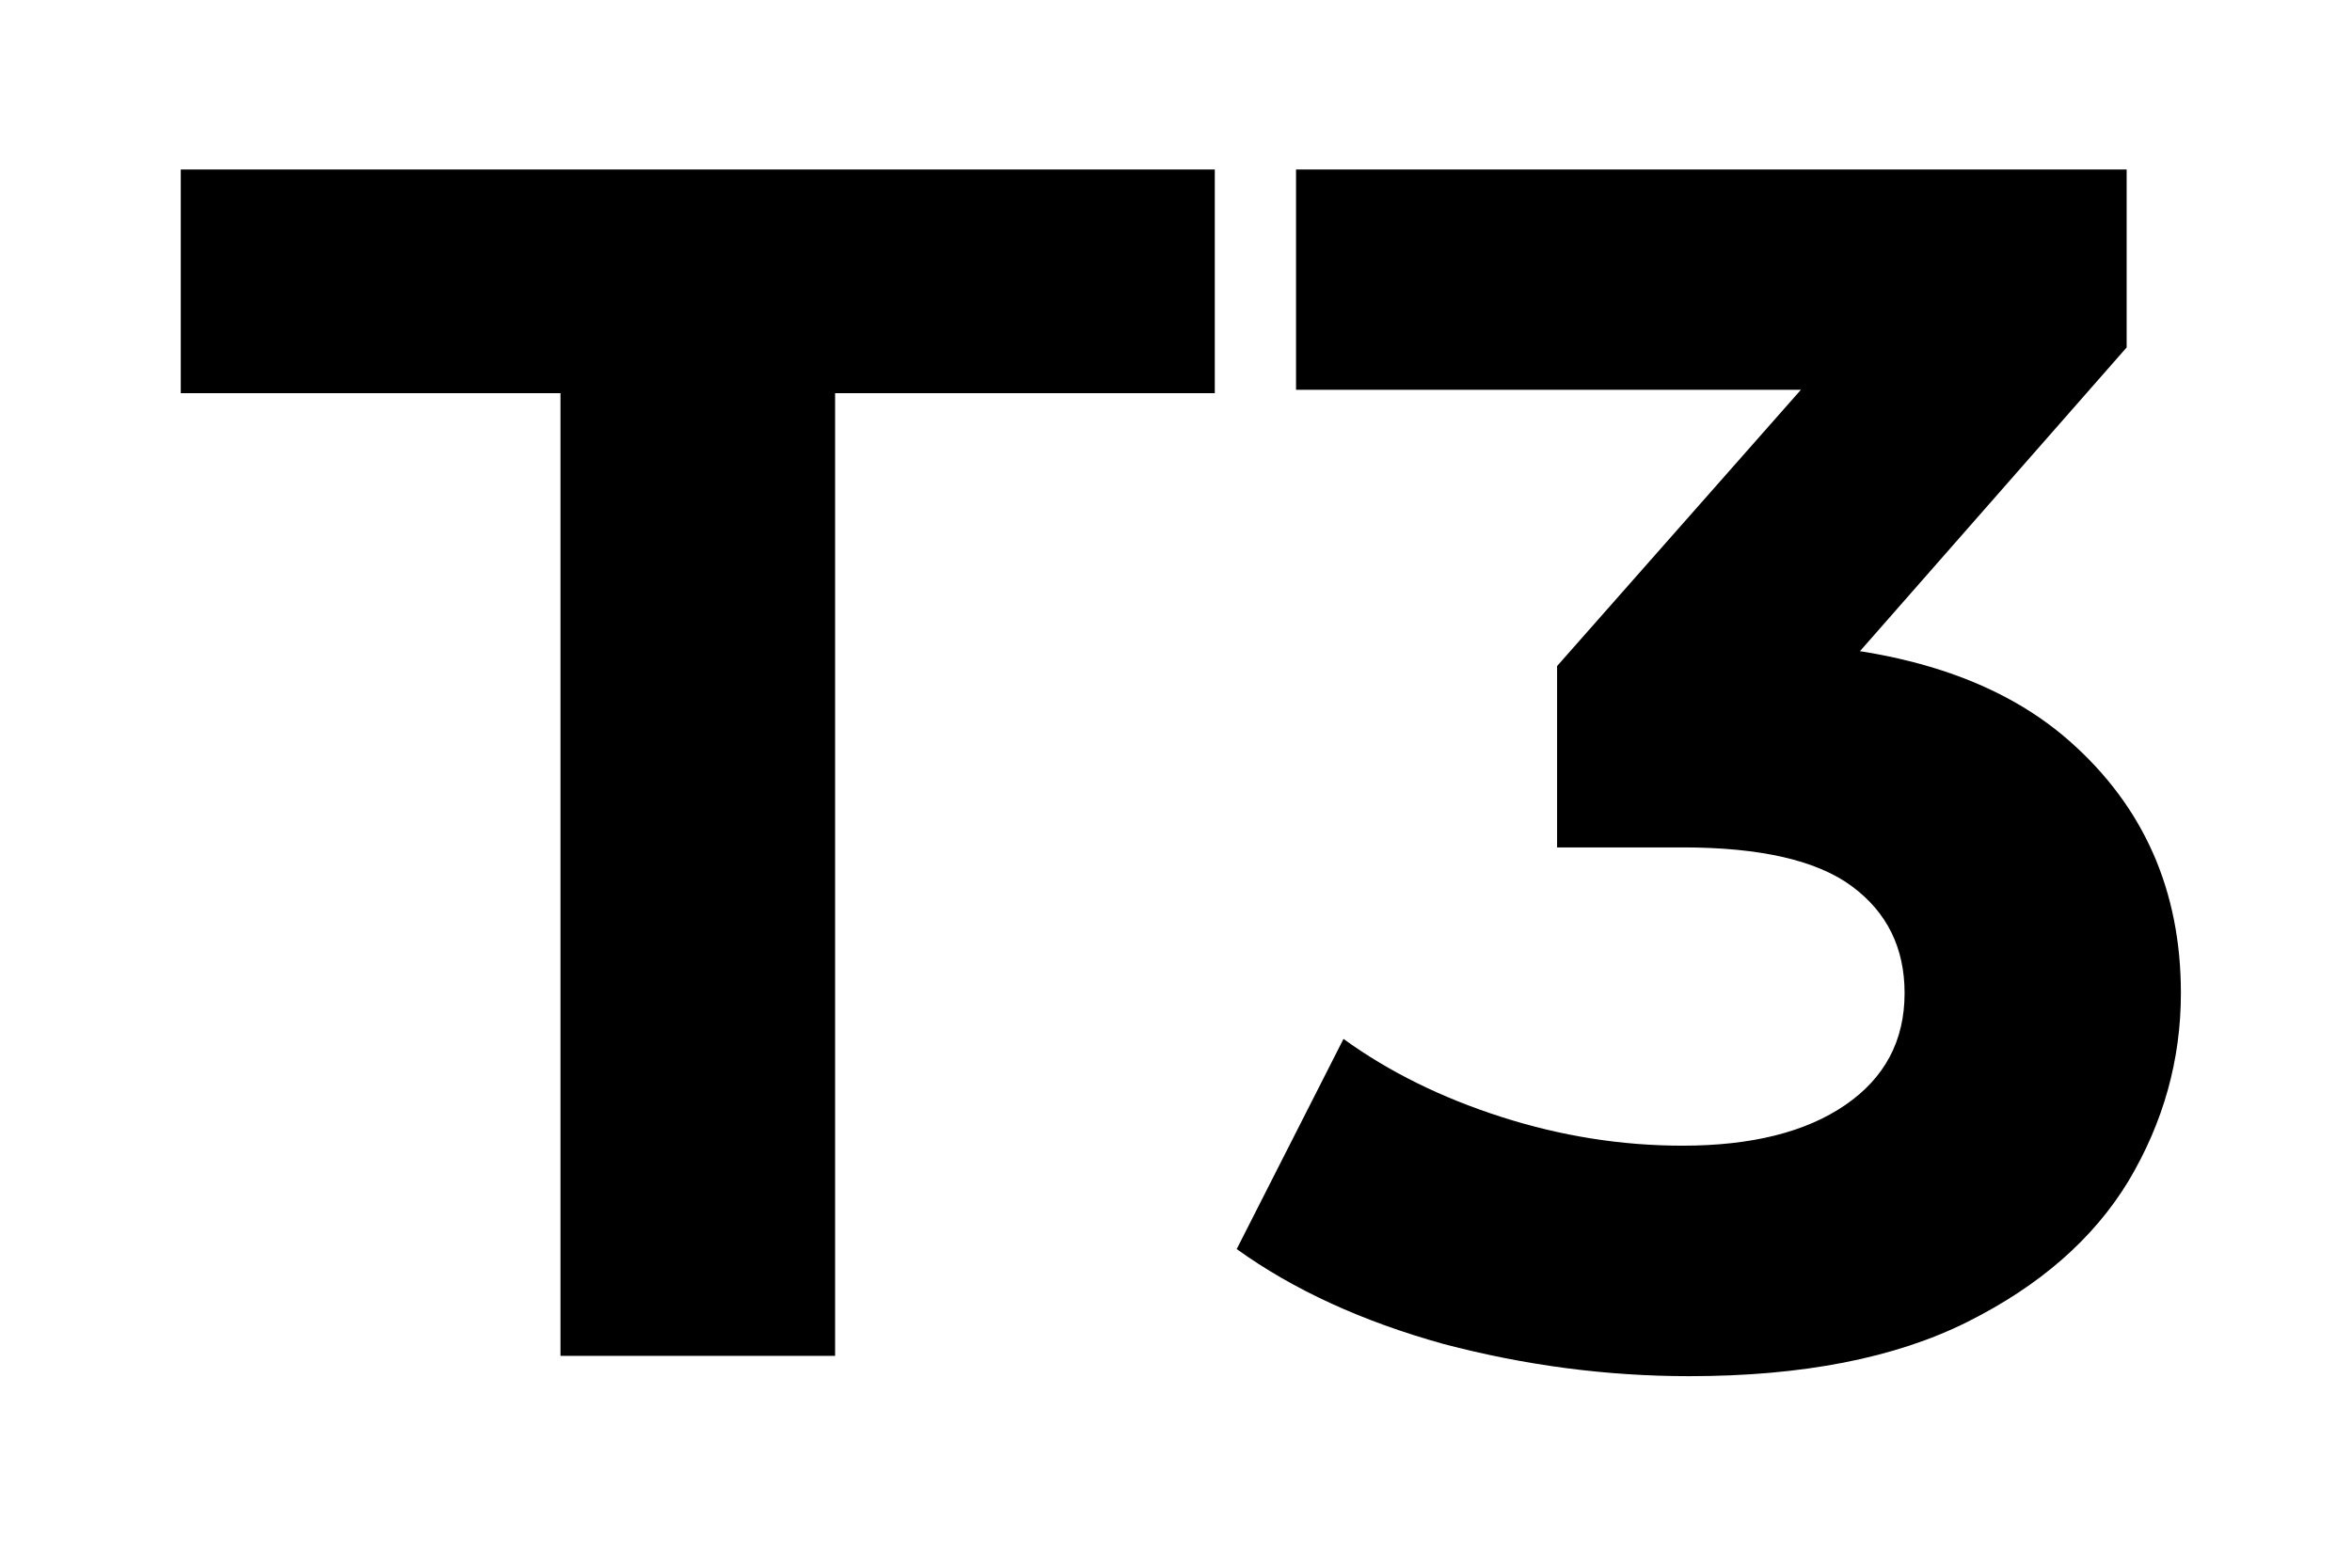
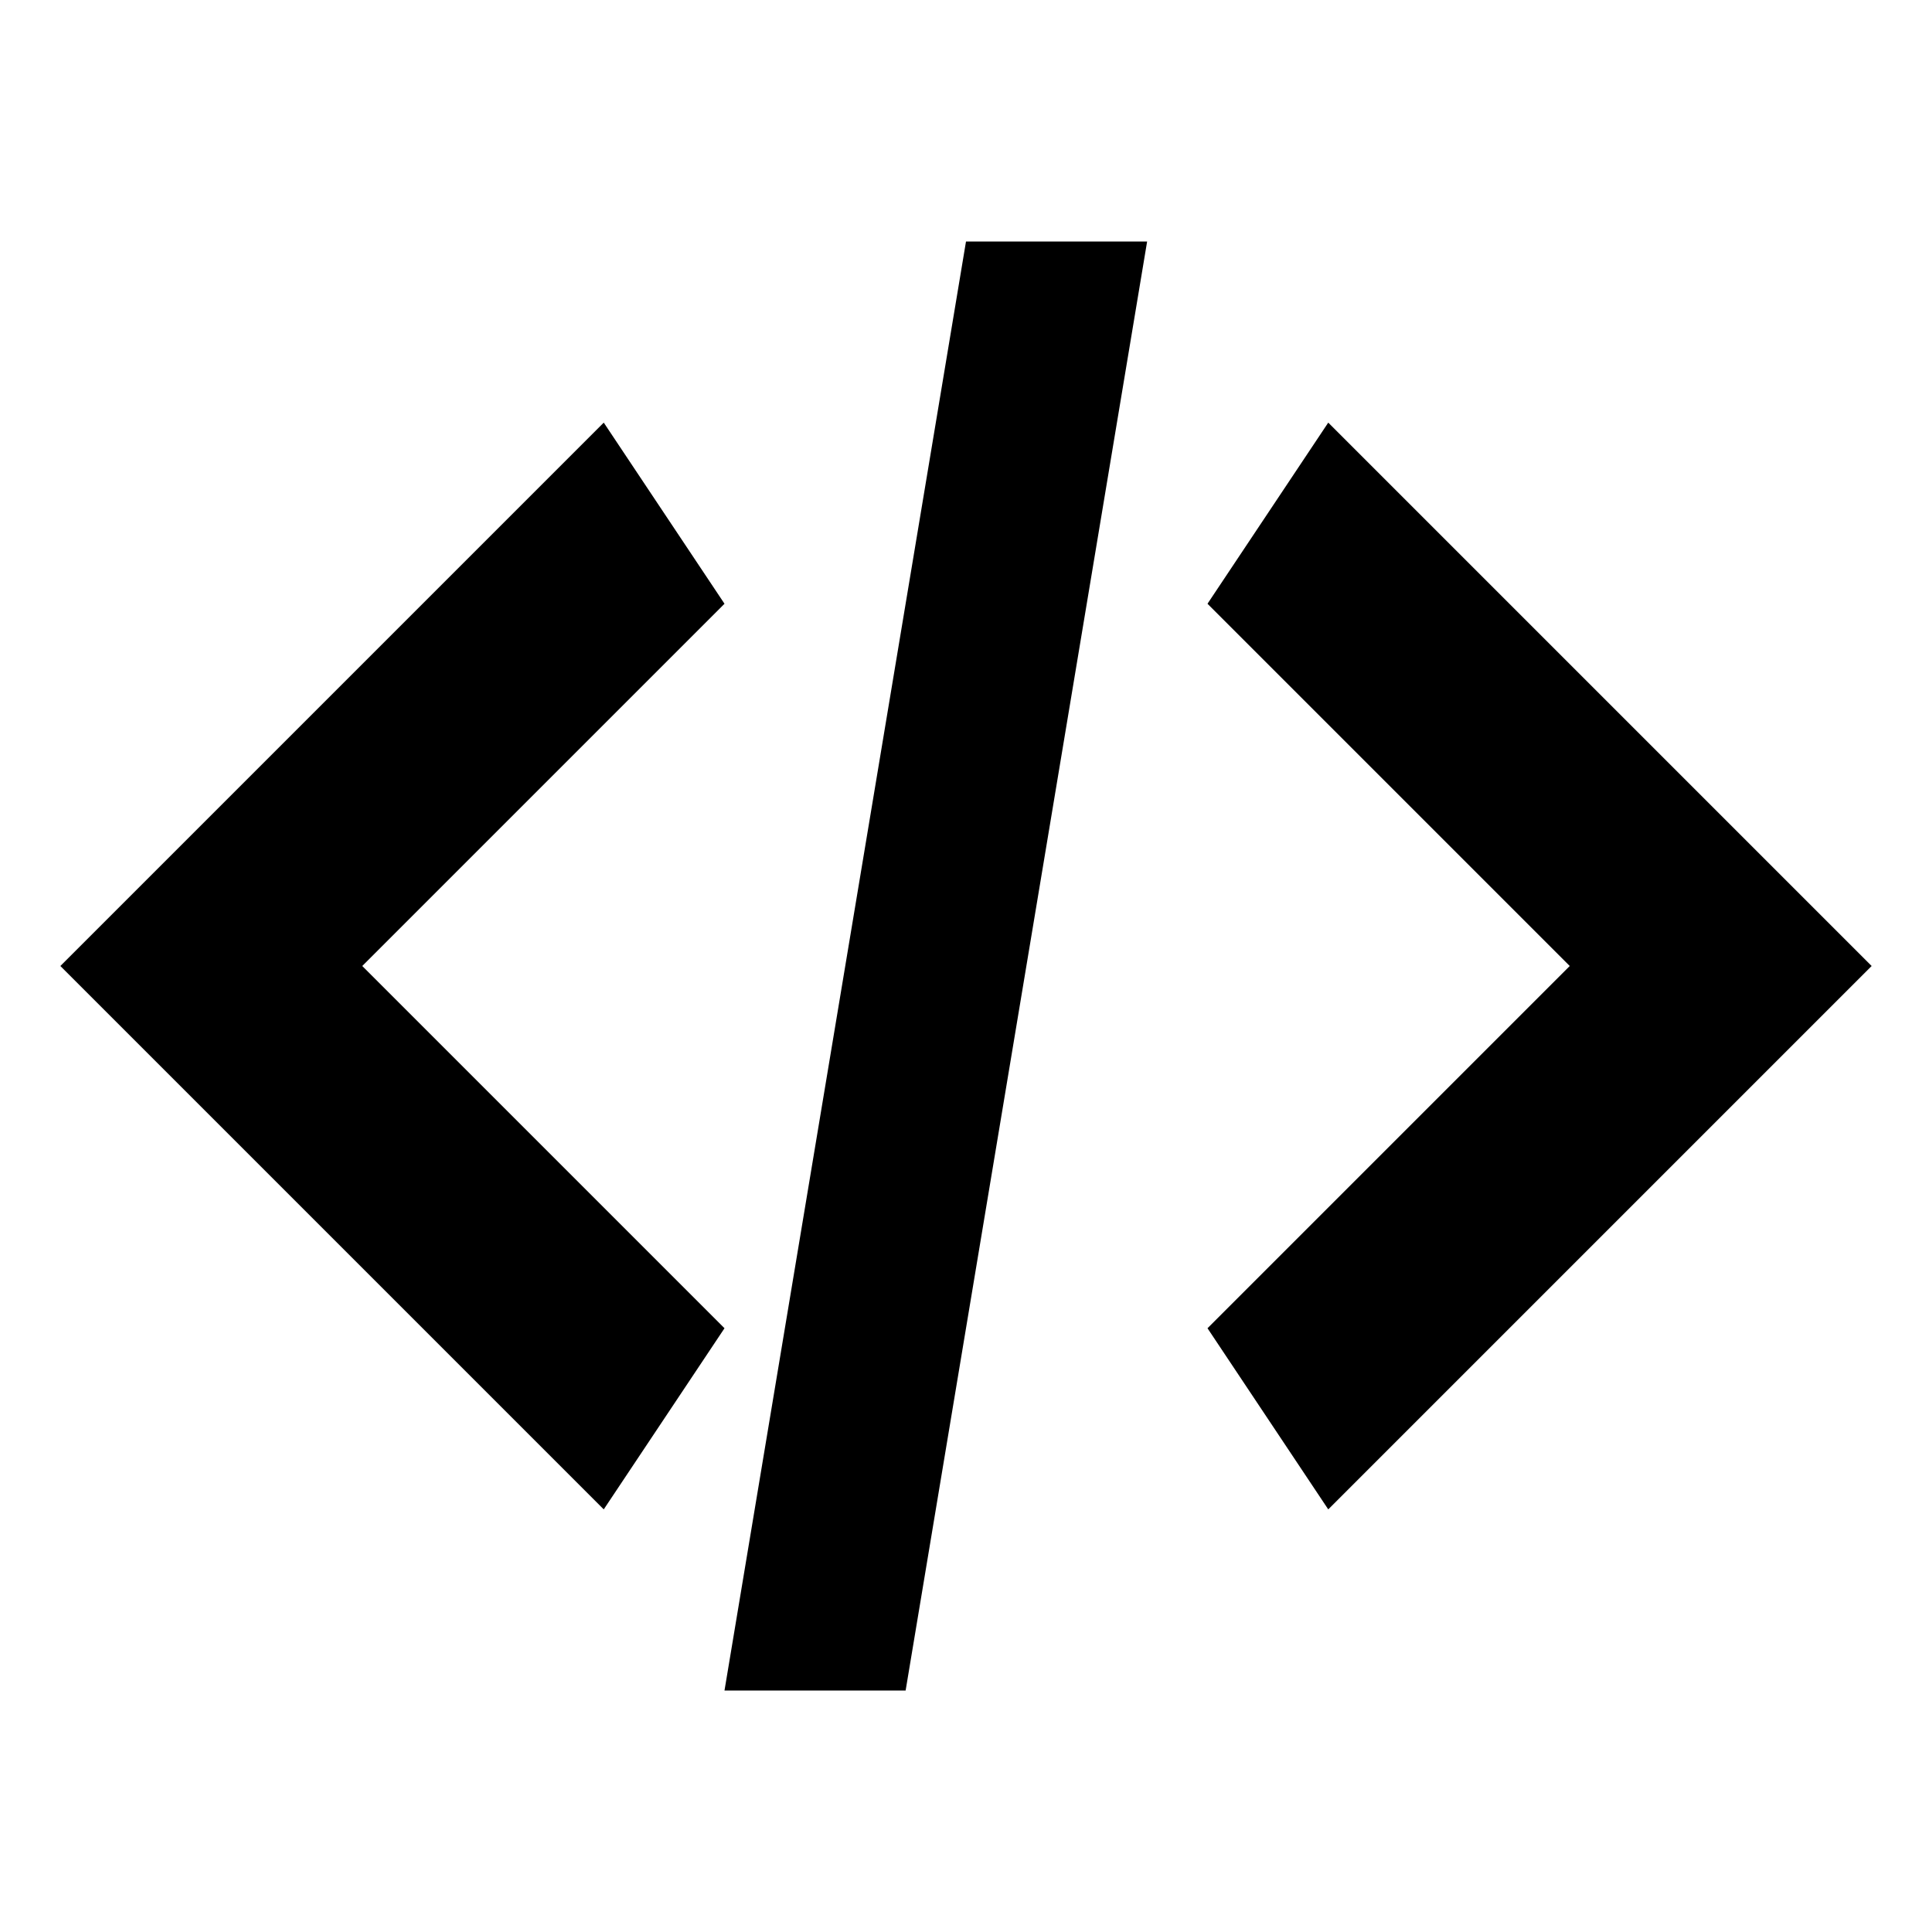
- <svg xmlns="http://www.w3.org/2000/svg" width="111" height="74" viewBox="7 29 111 74" fill="none">
-   <path d="M33.451 93V47.56H15.531V37H64.331V47.56H46.411V93H33.451ZM86.725 93.96C82.832 93.96 78.965 93.453 75.125 92.44C71.285 91.373 68.032 89.88 65.365 87.96L70.405 78.04C72.539 79.587 75.019 80.813 77.845 81.72C80.672 82.627 83.525 83.08 86.405 83.08C89.659 83.08 92.219 82.44 94.085 81.16C95.952 79.88 96.885 78.12 96.885 75.88C96.885 73.747 96.059 72.067 94.405 70.84C92.752 69.613 90.085 69 86.405 69H80.485V60.44L96.085 42.76L97.525 47.4H68.165V37H107.365V45.4L91.845 63.08L85.285 59.32H89.045C95.925 59.32 101.125 60.867 104.645 63.96C108.165 67.053 109.925 71.027 109.925 75.88C109.925 79.027 109.099 81.987 107.445 84.76C105.792 87.48 103.259 89.693 99.845 91.4C96.432 93.107 92.059 93.96 86.725 93.96Z" fill="black" />
+ <svg xmlns="http://www.w3.org/2000/svg" width="32" height="32" viewBox="0 0 32 32" fill="none">
+   <path d="M10 7 1 16l9 9 2-3-6-6 6-6Zm12 0-2 3 6 6-6 6 2 3 9-9ZM19 4h-3l-4 24h3Z" fill="black" />
</svg>
